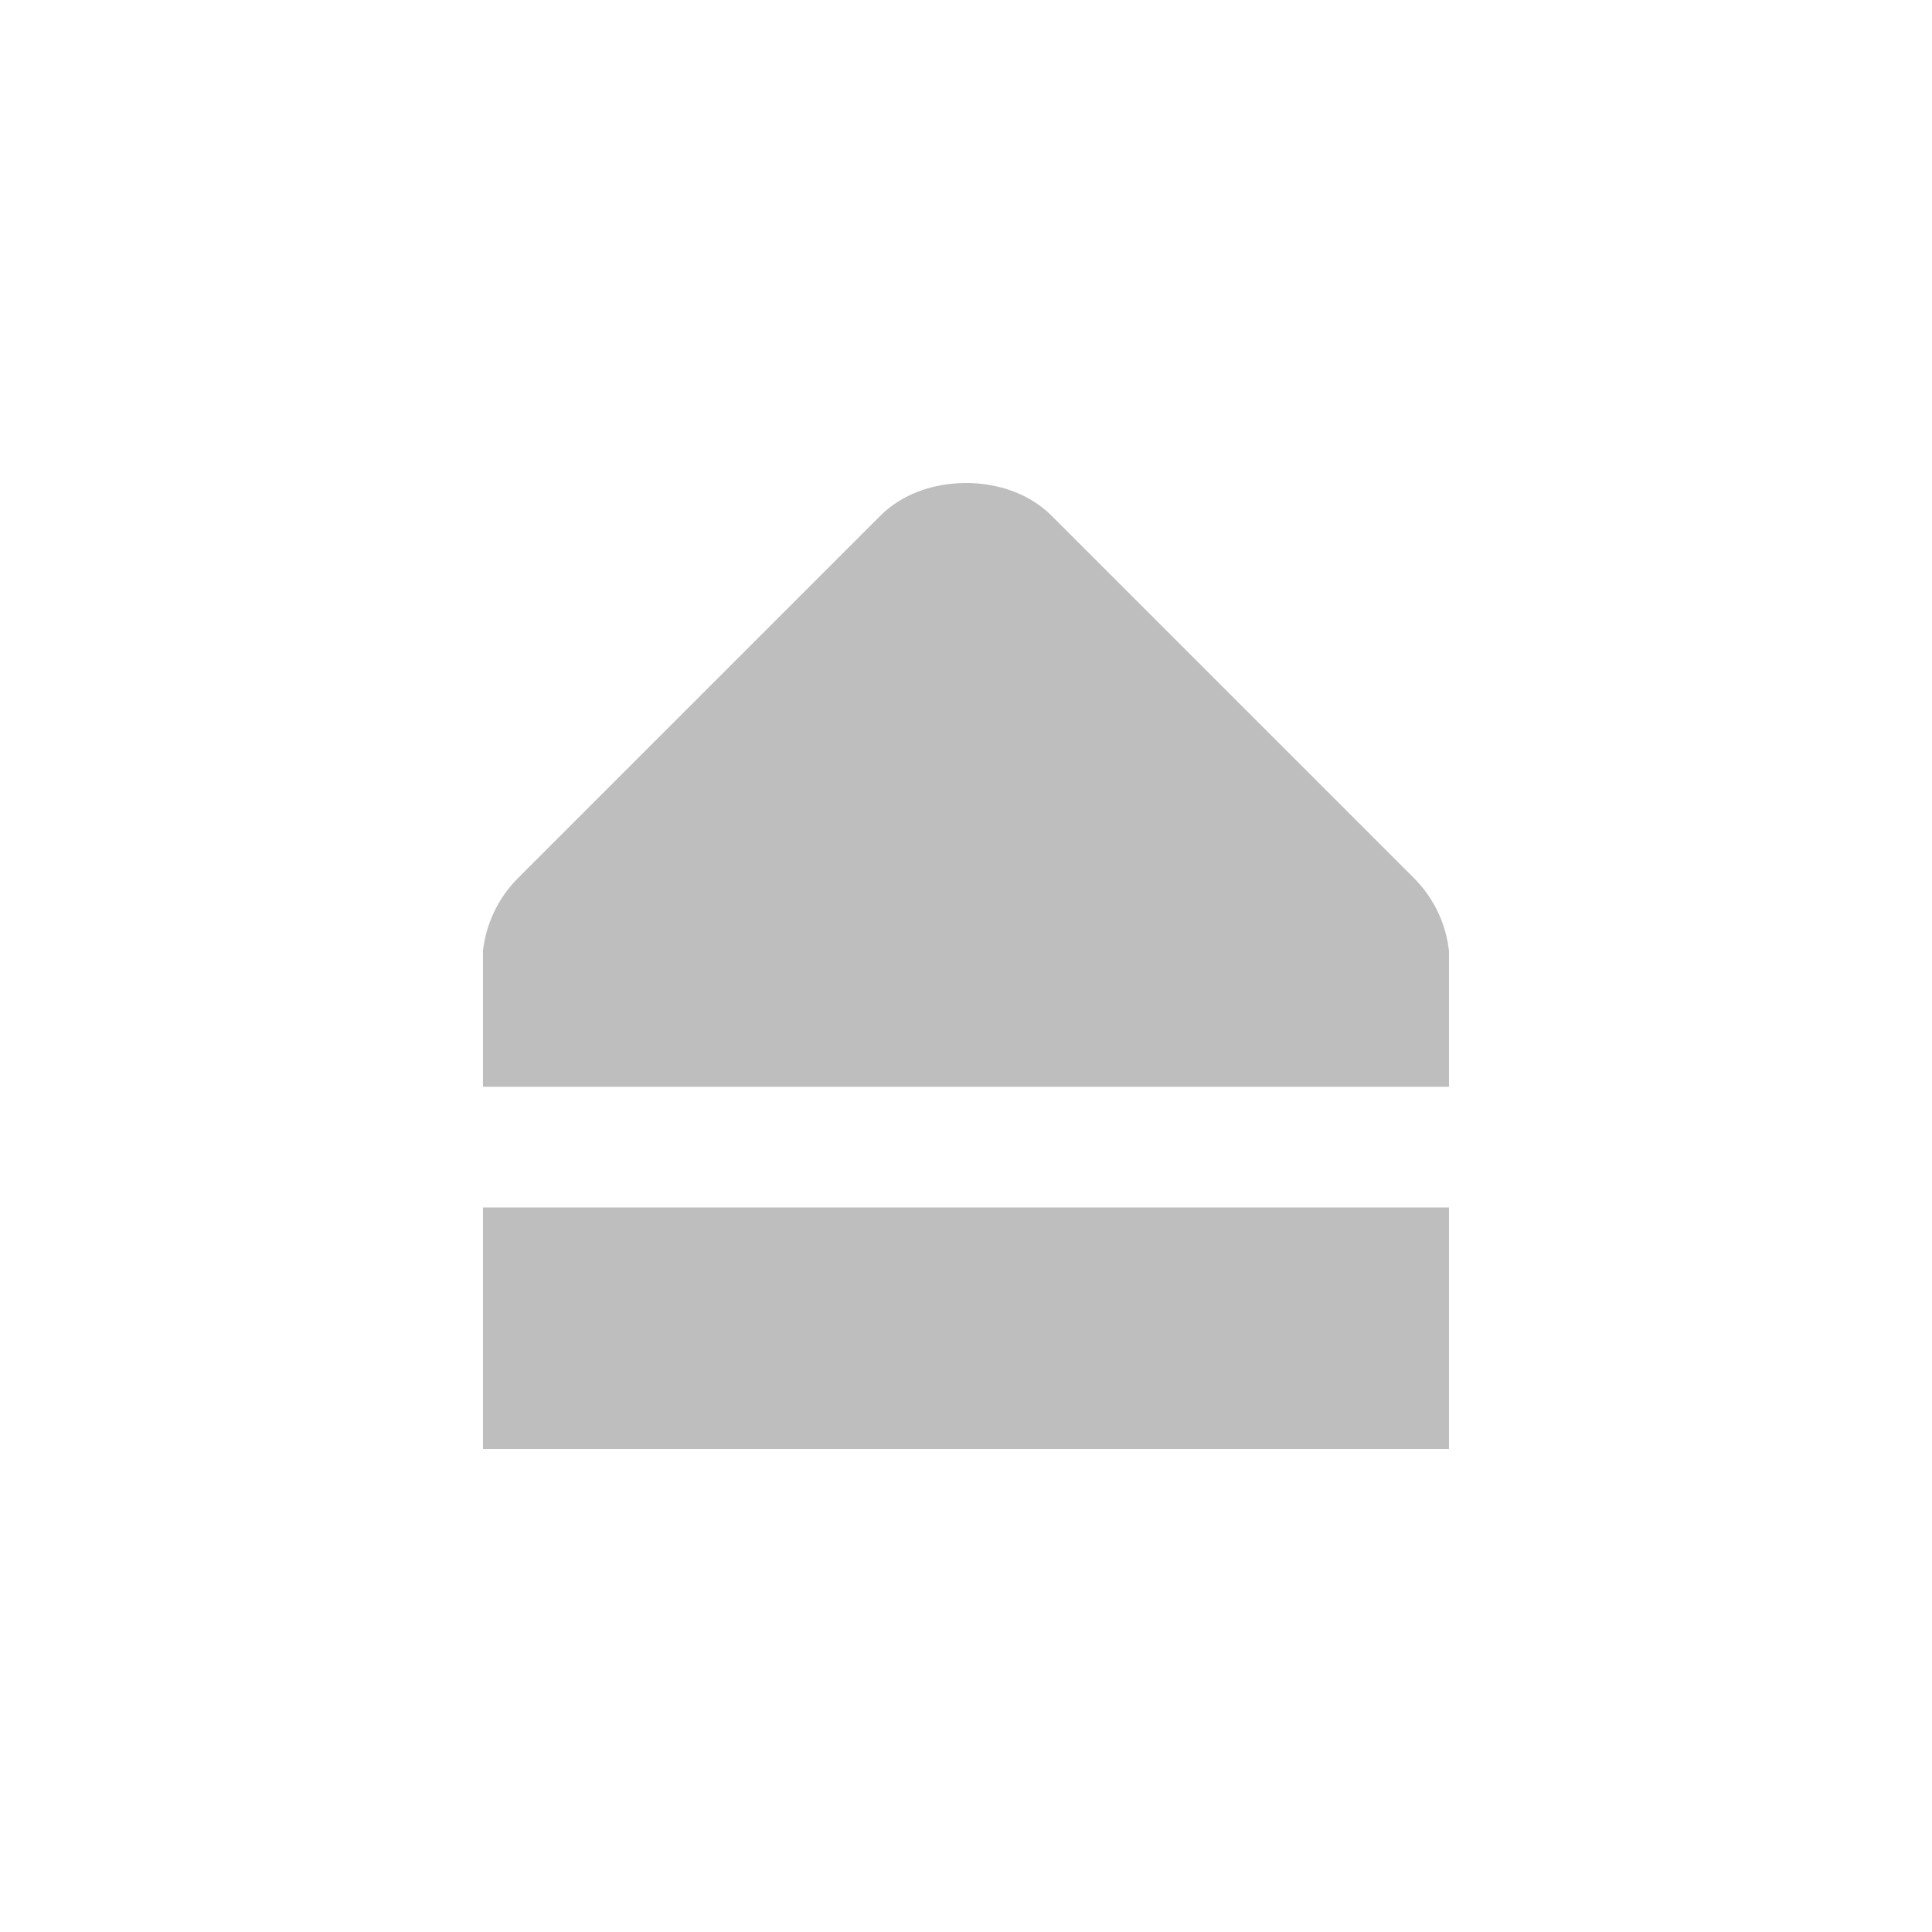
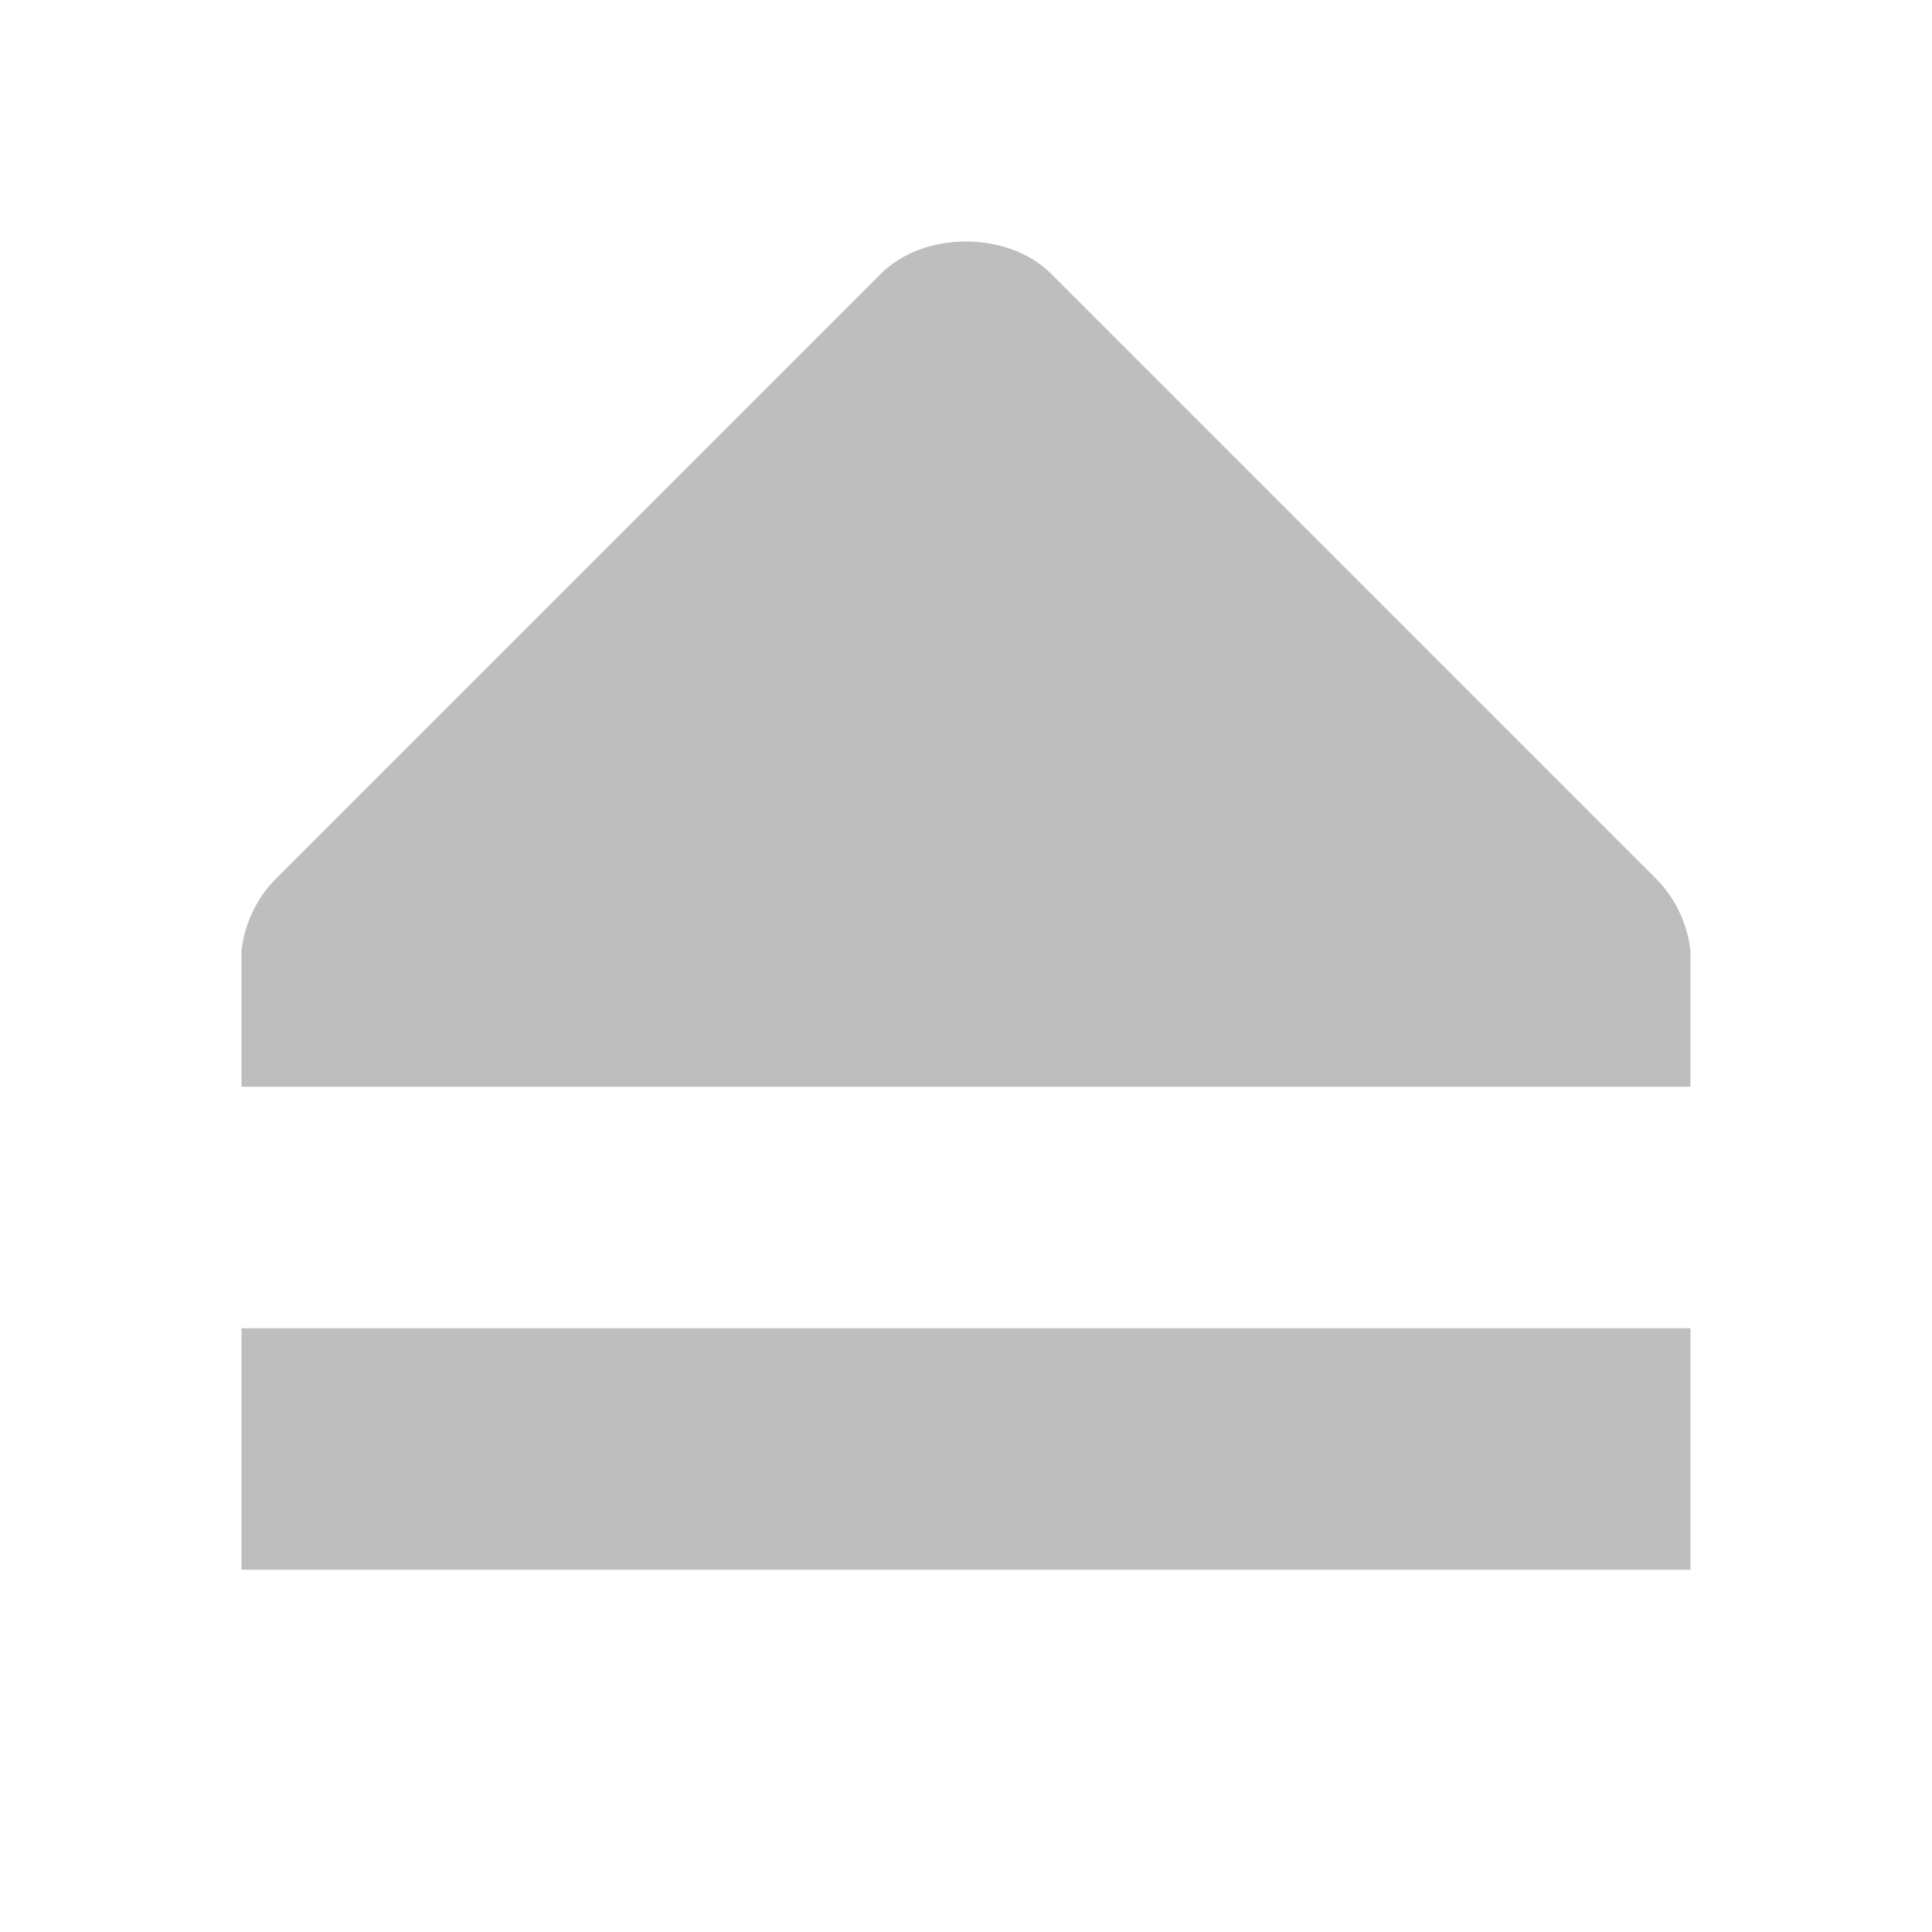
<svg xmlns="http://www.w3.org/2000/svg" id="svg7384" version="1.1" height="16" width="16">
  <defs id="defs7386" />
  <g transform="translate(-180.0002,-606)" id="layer9" style="display:inline" />
  <g transform="translate(-180.0002,-606)" id="layer10" />
  <g transform="translate(-180.0002,-606)" id="layer11" />
  <g transform="translate(-180.0002,-606)" id="layer12">
    <g transform="matrix(0,1,-1,0,683,626)" id="g4007">
-       <path d="m -10,491 0,8 2,0 0,-8 z" id="path3807-1-1-9-3-0-9" style="font-size:medium;font-style:normal;font-variant:normal;font-weight:normal;font-stretch:normal;text-indent:0;text-align:start;text-decoration:none;line-height:normal;letter-spacing:normal;word-spacing:normal;text-transform:none;direction:ltr;block-progression:tb;writing-mode:lr-tb;text-anchor:start;baseline-shift:baseline;color:#000000;fill:#bebebe;fill-opacity:1;stroke:none;stroke-width:2;marker:none;visibility:visible;display:inline;overflow:visible;enable-background:accumulate;font-family:Sans;-inkscape-font-specification:Sans" />
+       <path d="m -9,489 0,12 2,0 0,-12 z" id="path3807-1-1-9-3-0-9" style="font-size:medium;font-style:normal;font-variant:normal;font-weight:normal;font-stretch:normal;text-indent:0;text-align:start;text-decoration:none;line-height:normal;letter-spacing:normal;word-spacing:normal;text-transform:none;direction:ltr;block-progression:tb;writing-mode:lr-tb;text-anchor:start;color:#000000;fill:#bebebe;fill-opacity:1;stroke:none;stroke-width:2;marker:none;visibility:visible;display:inline;overflow:visible;enable-background:accumulate;font-family:Sans;-inkscape-font-specification:Sans" />
      <g id="g4002">
-         <path d="m -16,495 c 0,0.266 0.089,0.533 0.281,0.719 l 3,3 c 0.159,0.156 0.372,0.257 0.594,0.281 l 0.125,0 1,0 0,-8 -1,0 -0.125,0 c -0.222,0.024 -0.435,0.125 -0.594,0.281 l -3,3 C -15.911,494.467 -16,494.734 -16,495 z" id="path3807-1-1-9-8-4" style="font-size:medium;font-style:normal;font-variant:normal;font-weight:normal;font-stretch:normal;text-indent:0;text-align:start;text-decoration:none;line-height:normal;letter-spacing:normal;word-spacing:normal;text-transform:none;direction:ltr;block-progression:tb;writing-mode:lr-tb;text-anchor:start;baseline-shift:baseline;color:#000000;fill:#bebebe;fill-opacity:1;fill-rule:nonzero;stroke:none;stroke-width:2;marker:none;visibility:visible;display:inline;overflow:visible;enable-background:accumulate;font-family:Sans;-inkscape-font-specification:Sans" />
+         <path d="m -18,495 c 0,0.266 0.089,0.533 0.281,0.719 l 5,5 c 0.159,0.156 0.372,0.257 0.594,0.281 l 0.125,0 1,0 0,-12 -1,0 -0.125,0 c -0.222,0.024 -0.435,0.125 -0.594,0.281 l -5,5 C -17.911,494.467 -18,494.734 -18,495 z" id="path3807-1-1-9-8-4" style="font-size:medium;font-style:normal;font-variant:normal;font-weight:normal;font-stretch:normal;text-indent:0;text-align:start;text-decoration:none;line-height:normal;letter-spacing:normal;word-spacing:normal;text-transform:none;direction:ltr;block-progression:tb;writing-mode:lr-tb;text-anchor:start;color:#000000;fill:#bebebe;fill-opacity:1;fill-rule:nonzero;stroke:none;stroke-width:2;marker:none;visibility:visible;display:inline;overflow:visible;enable-background:accumulate;font-family:Sans;-inkscape-font-specification:Sans" />
      </g>
    </g>
  </g>
  <g transform="translate(-180.0002,-606)" id="layer13" />
  <g transform="translate(-180.0002,-606)" id="layer14" />
  <g transform="translate(-180.0002,-606)" id="layer15" style="display:inline" />
+   <g transform="translate(-180.0002,-606)" id="g4953" style="display:inline" />
</svg>
